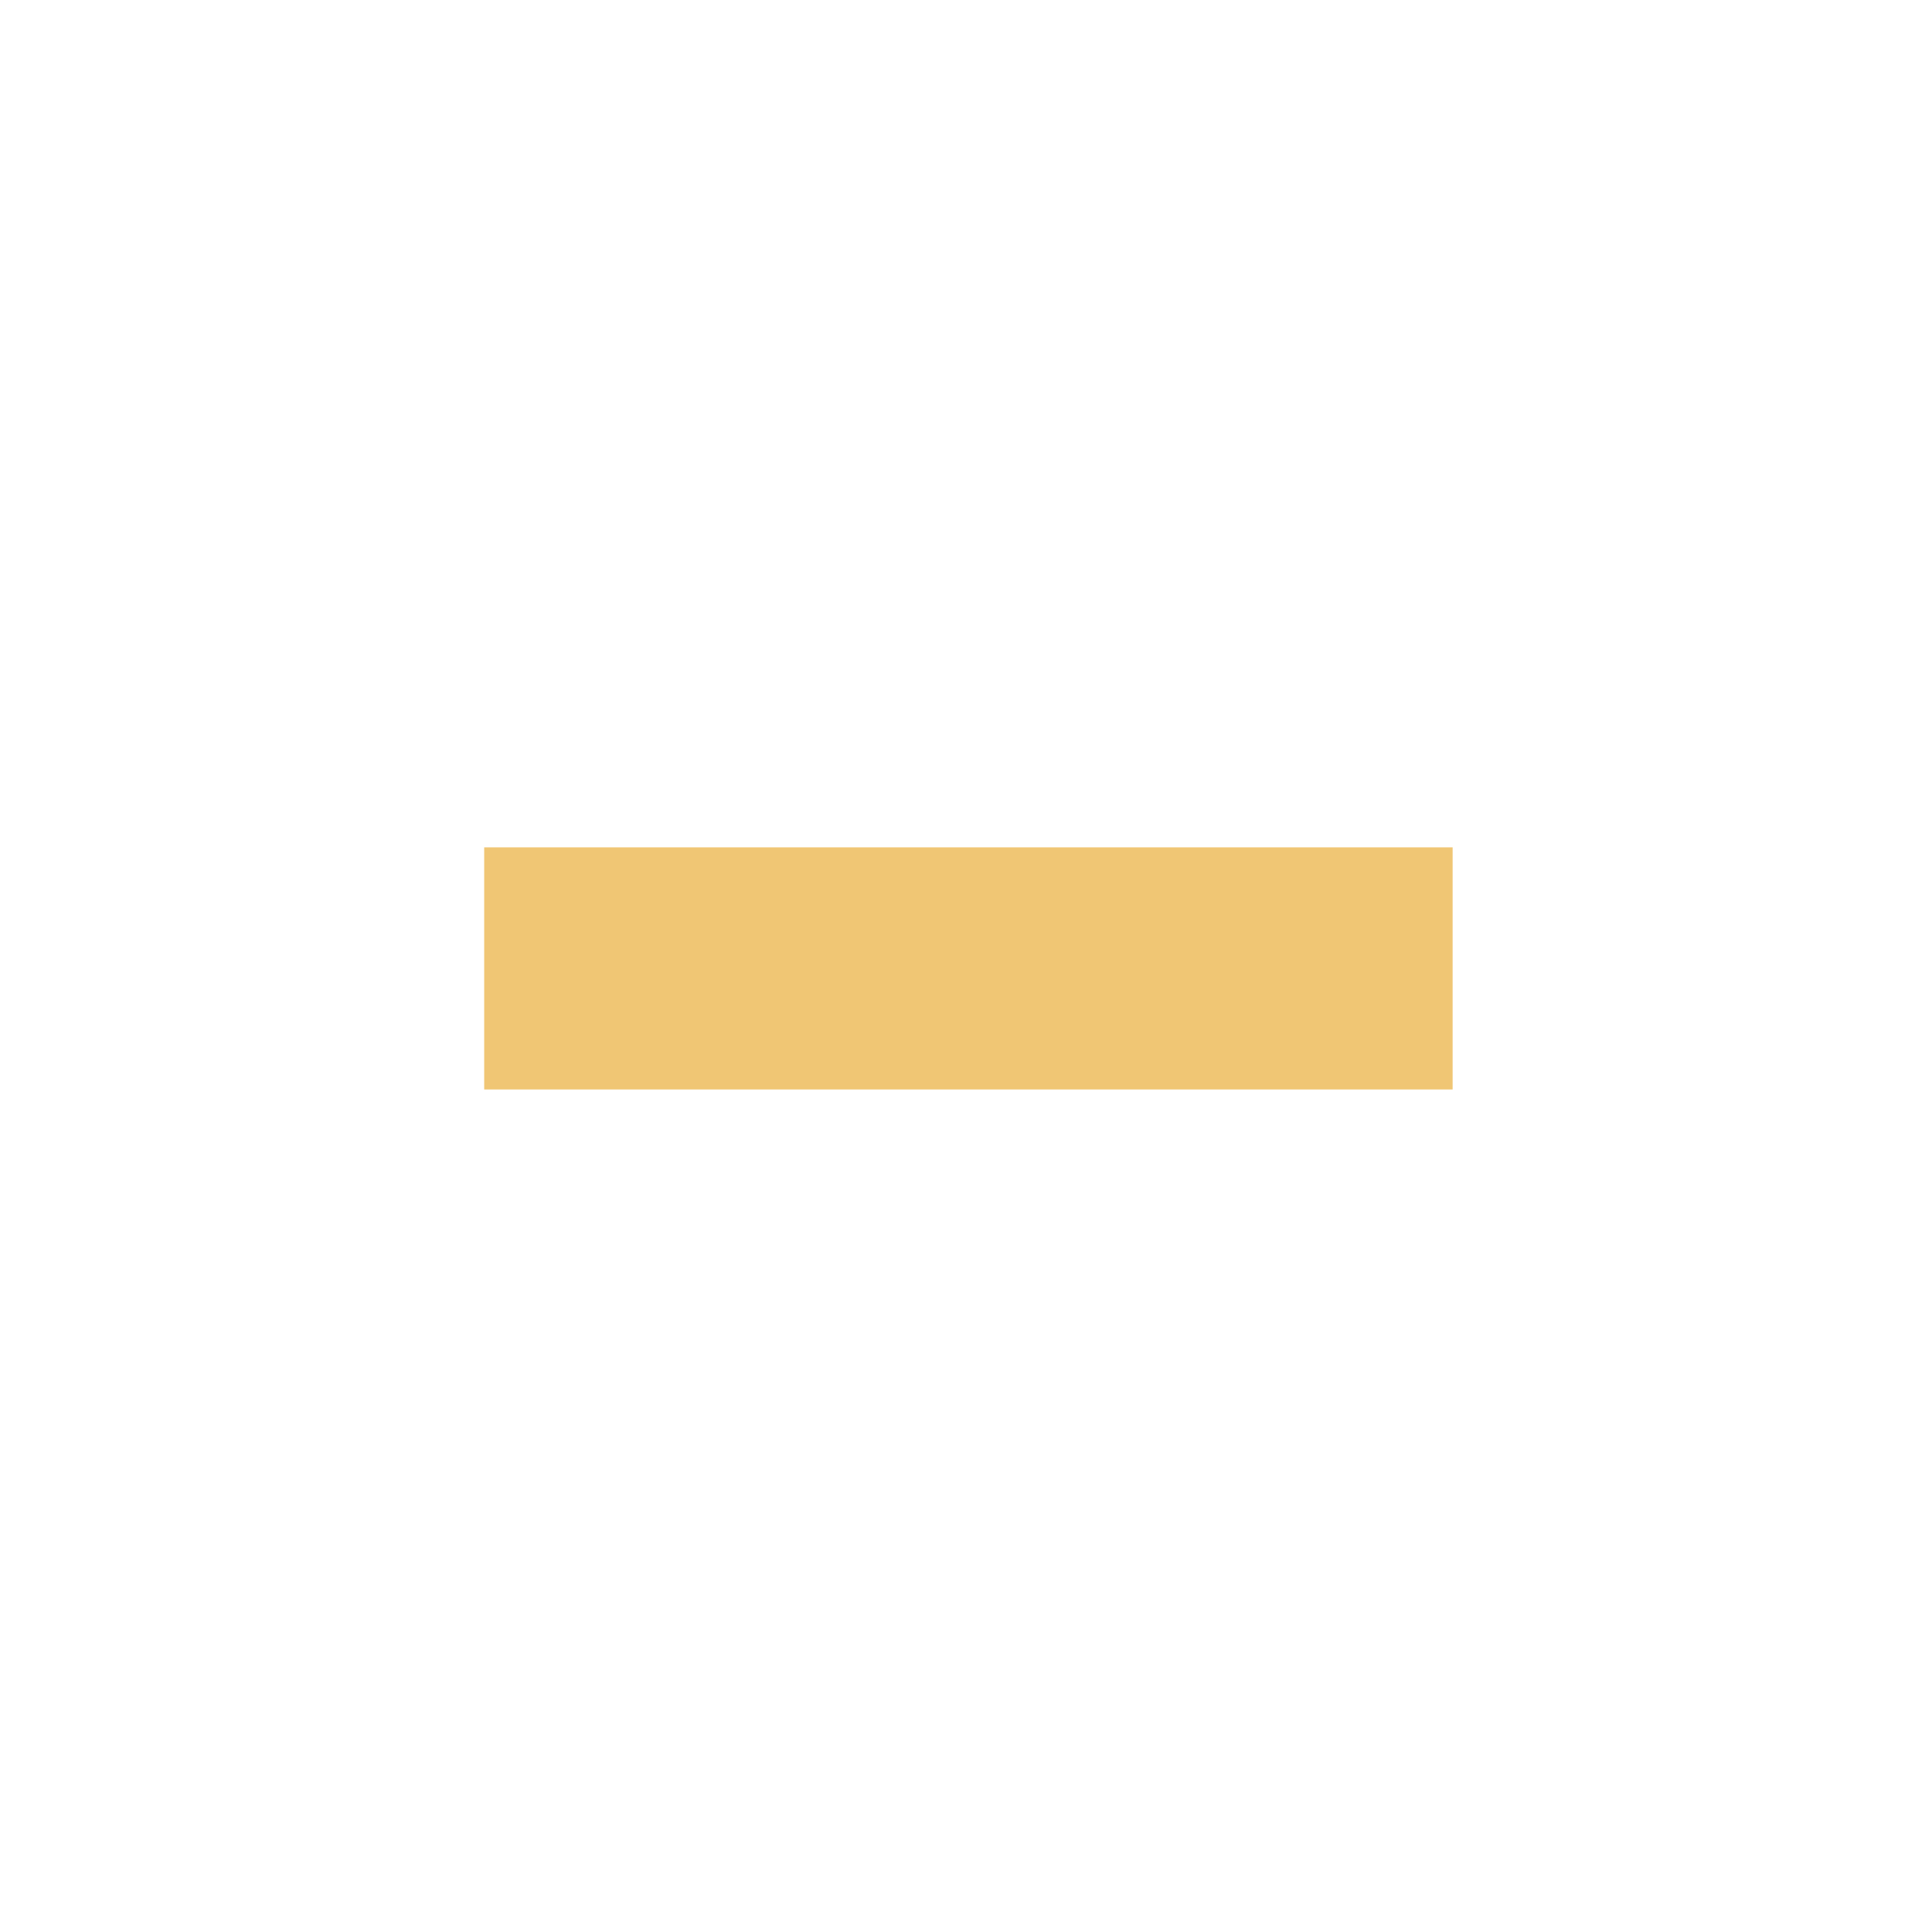
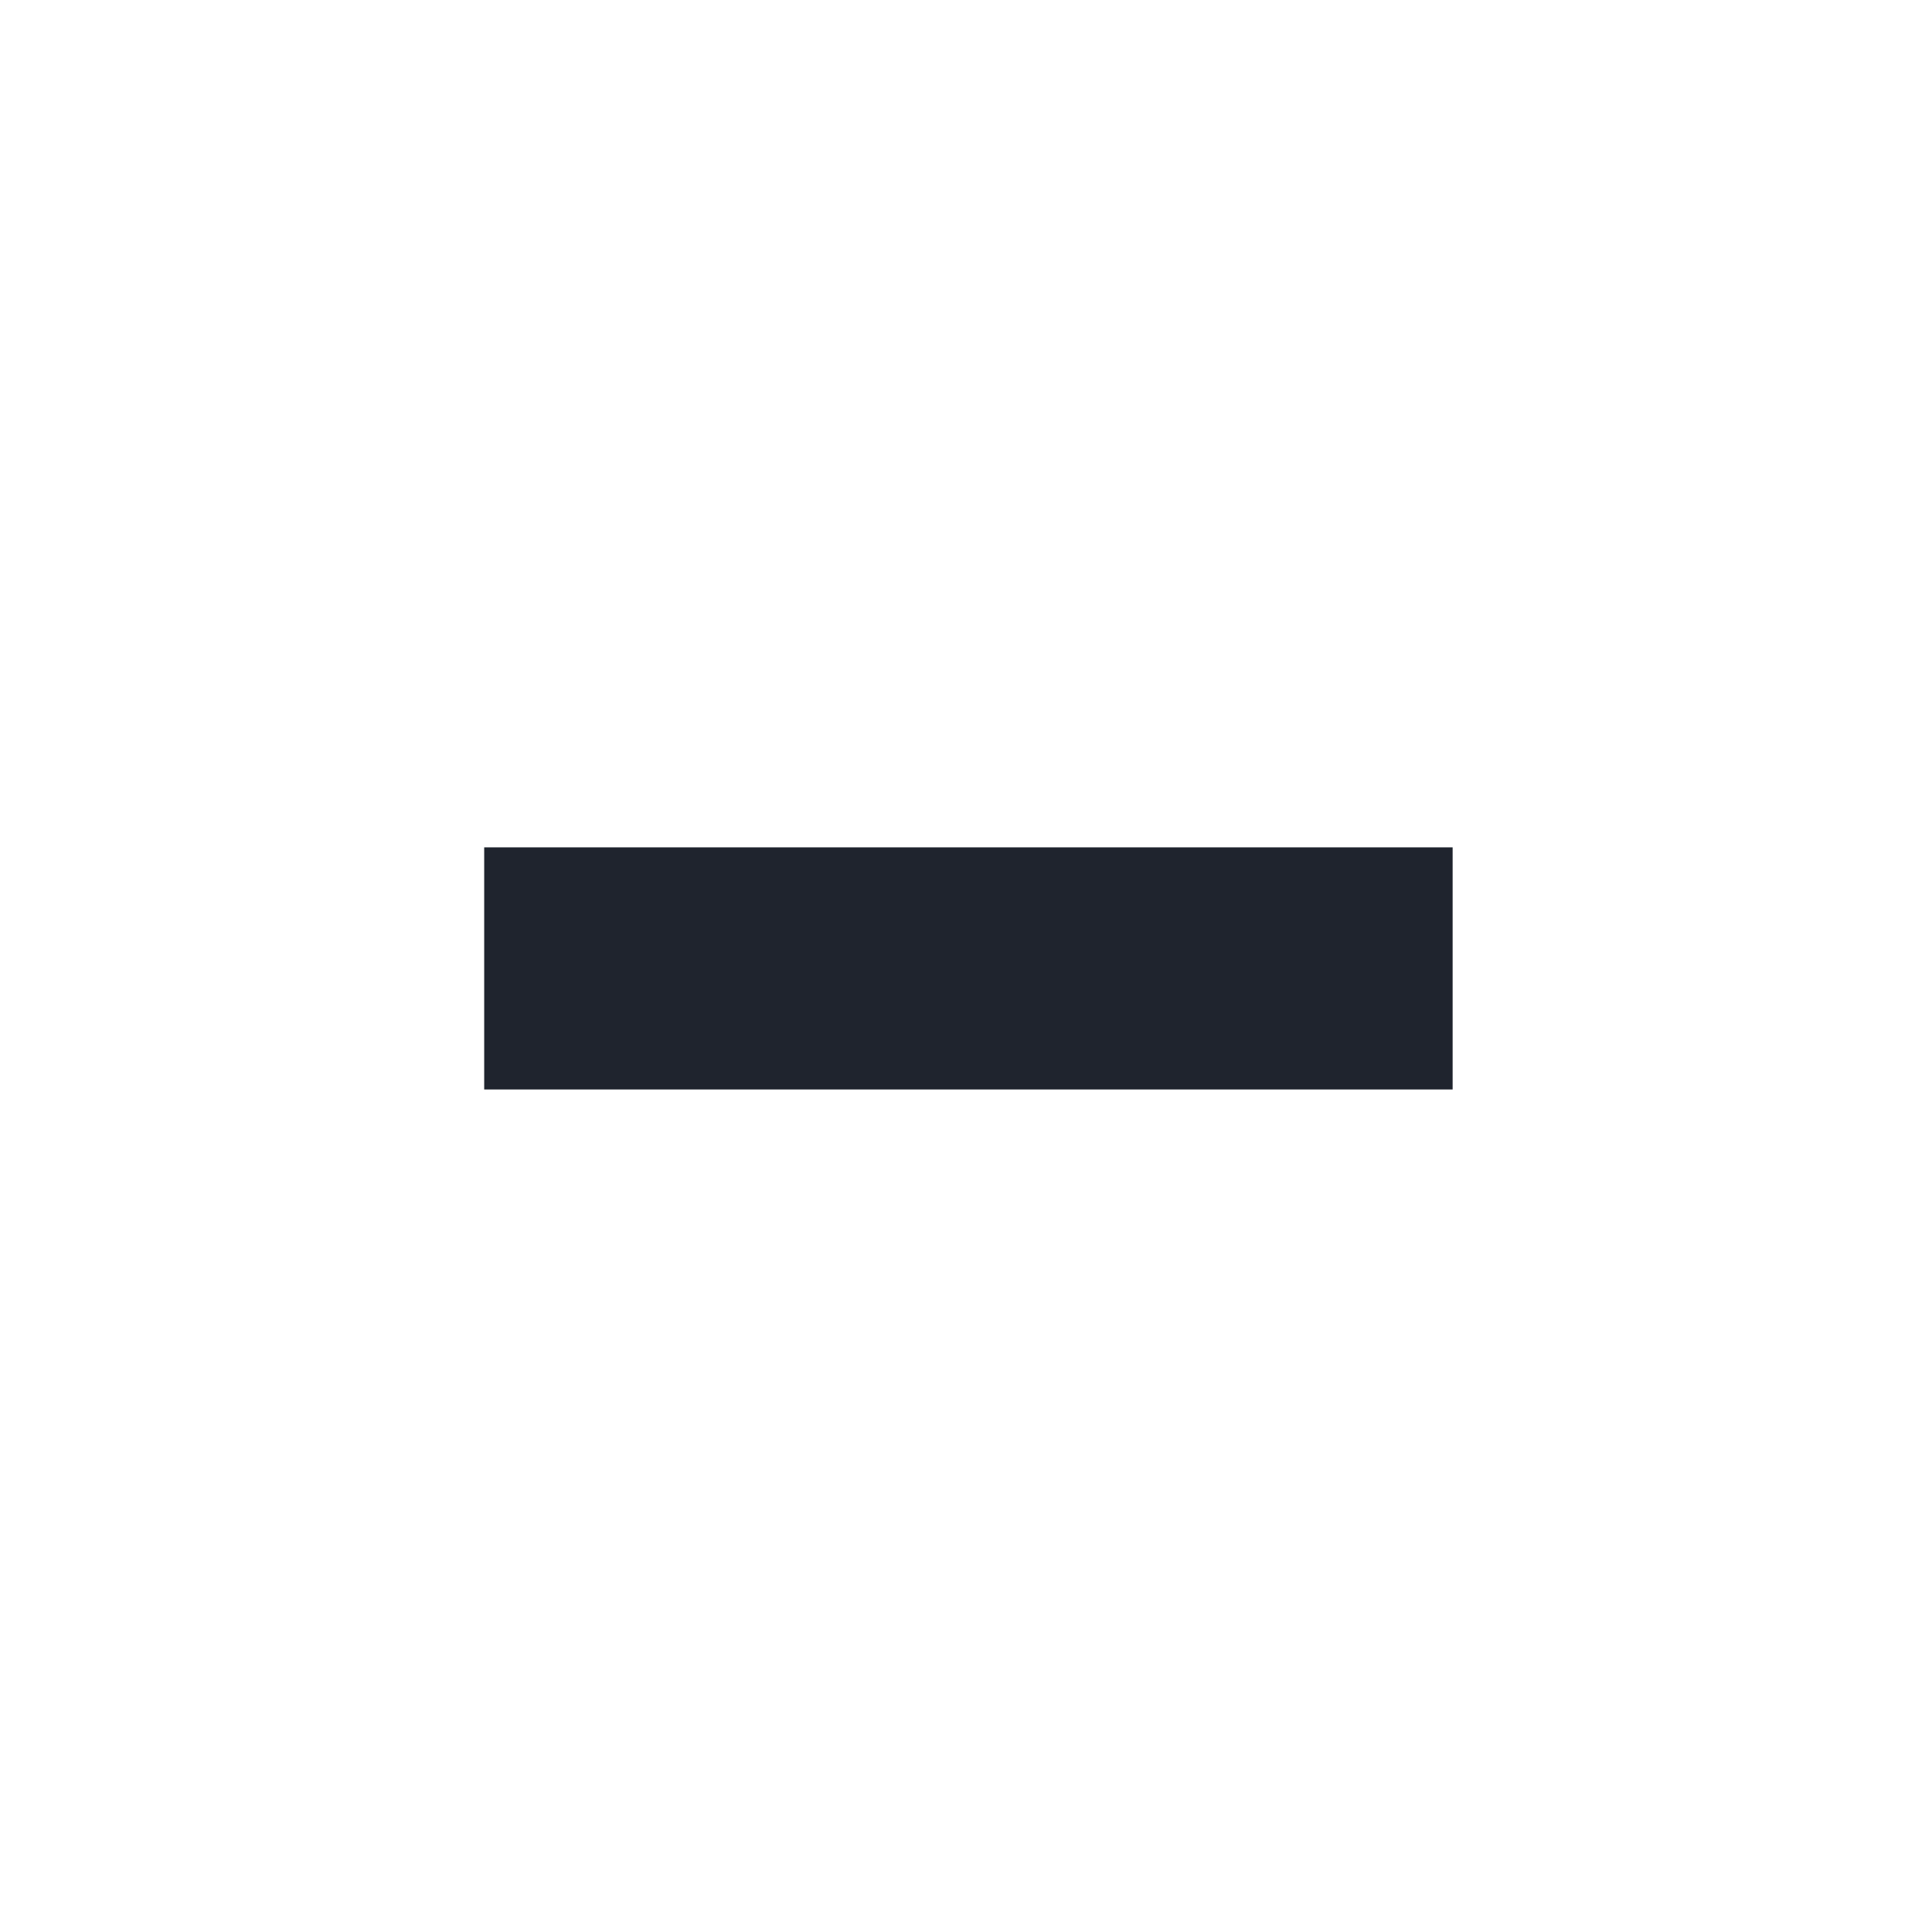
<svg xmlns="http://www.w3.org/2000/svg" width="133pt" height="133pt" viewBox="0 0 133 133" version="1.1">
  <g id="surface1">
-     <path style=" stroke:none;fill-rule:nonzero;fill:#f0c674;fill-opacity:1;" d="M 33.332 58.332 L 100 58.332 L 100 75 L 33.332 75 Z M 33.332 58.332 " />
+     <path style=" stroke:none;fill-rule:nonzero;fill:#1f242e;fill-opacity:1;" d="M 33.332 58.332 L 100 58.332 L 100 75 L 33.332 75 Z M 33.332 58.332 " />
  </g>
</svg>
